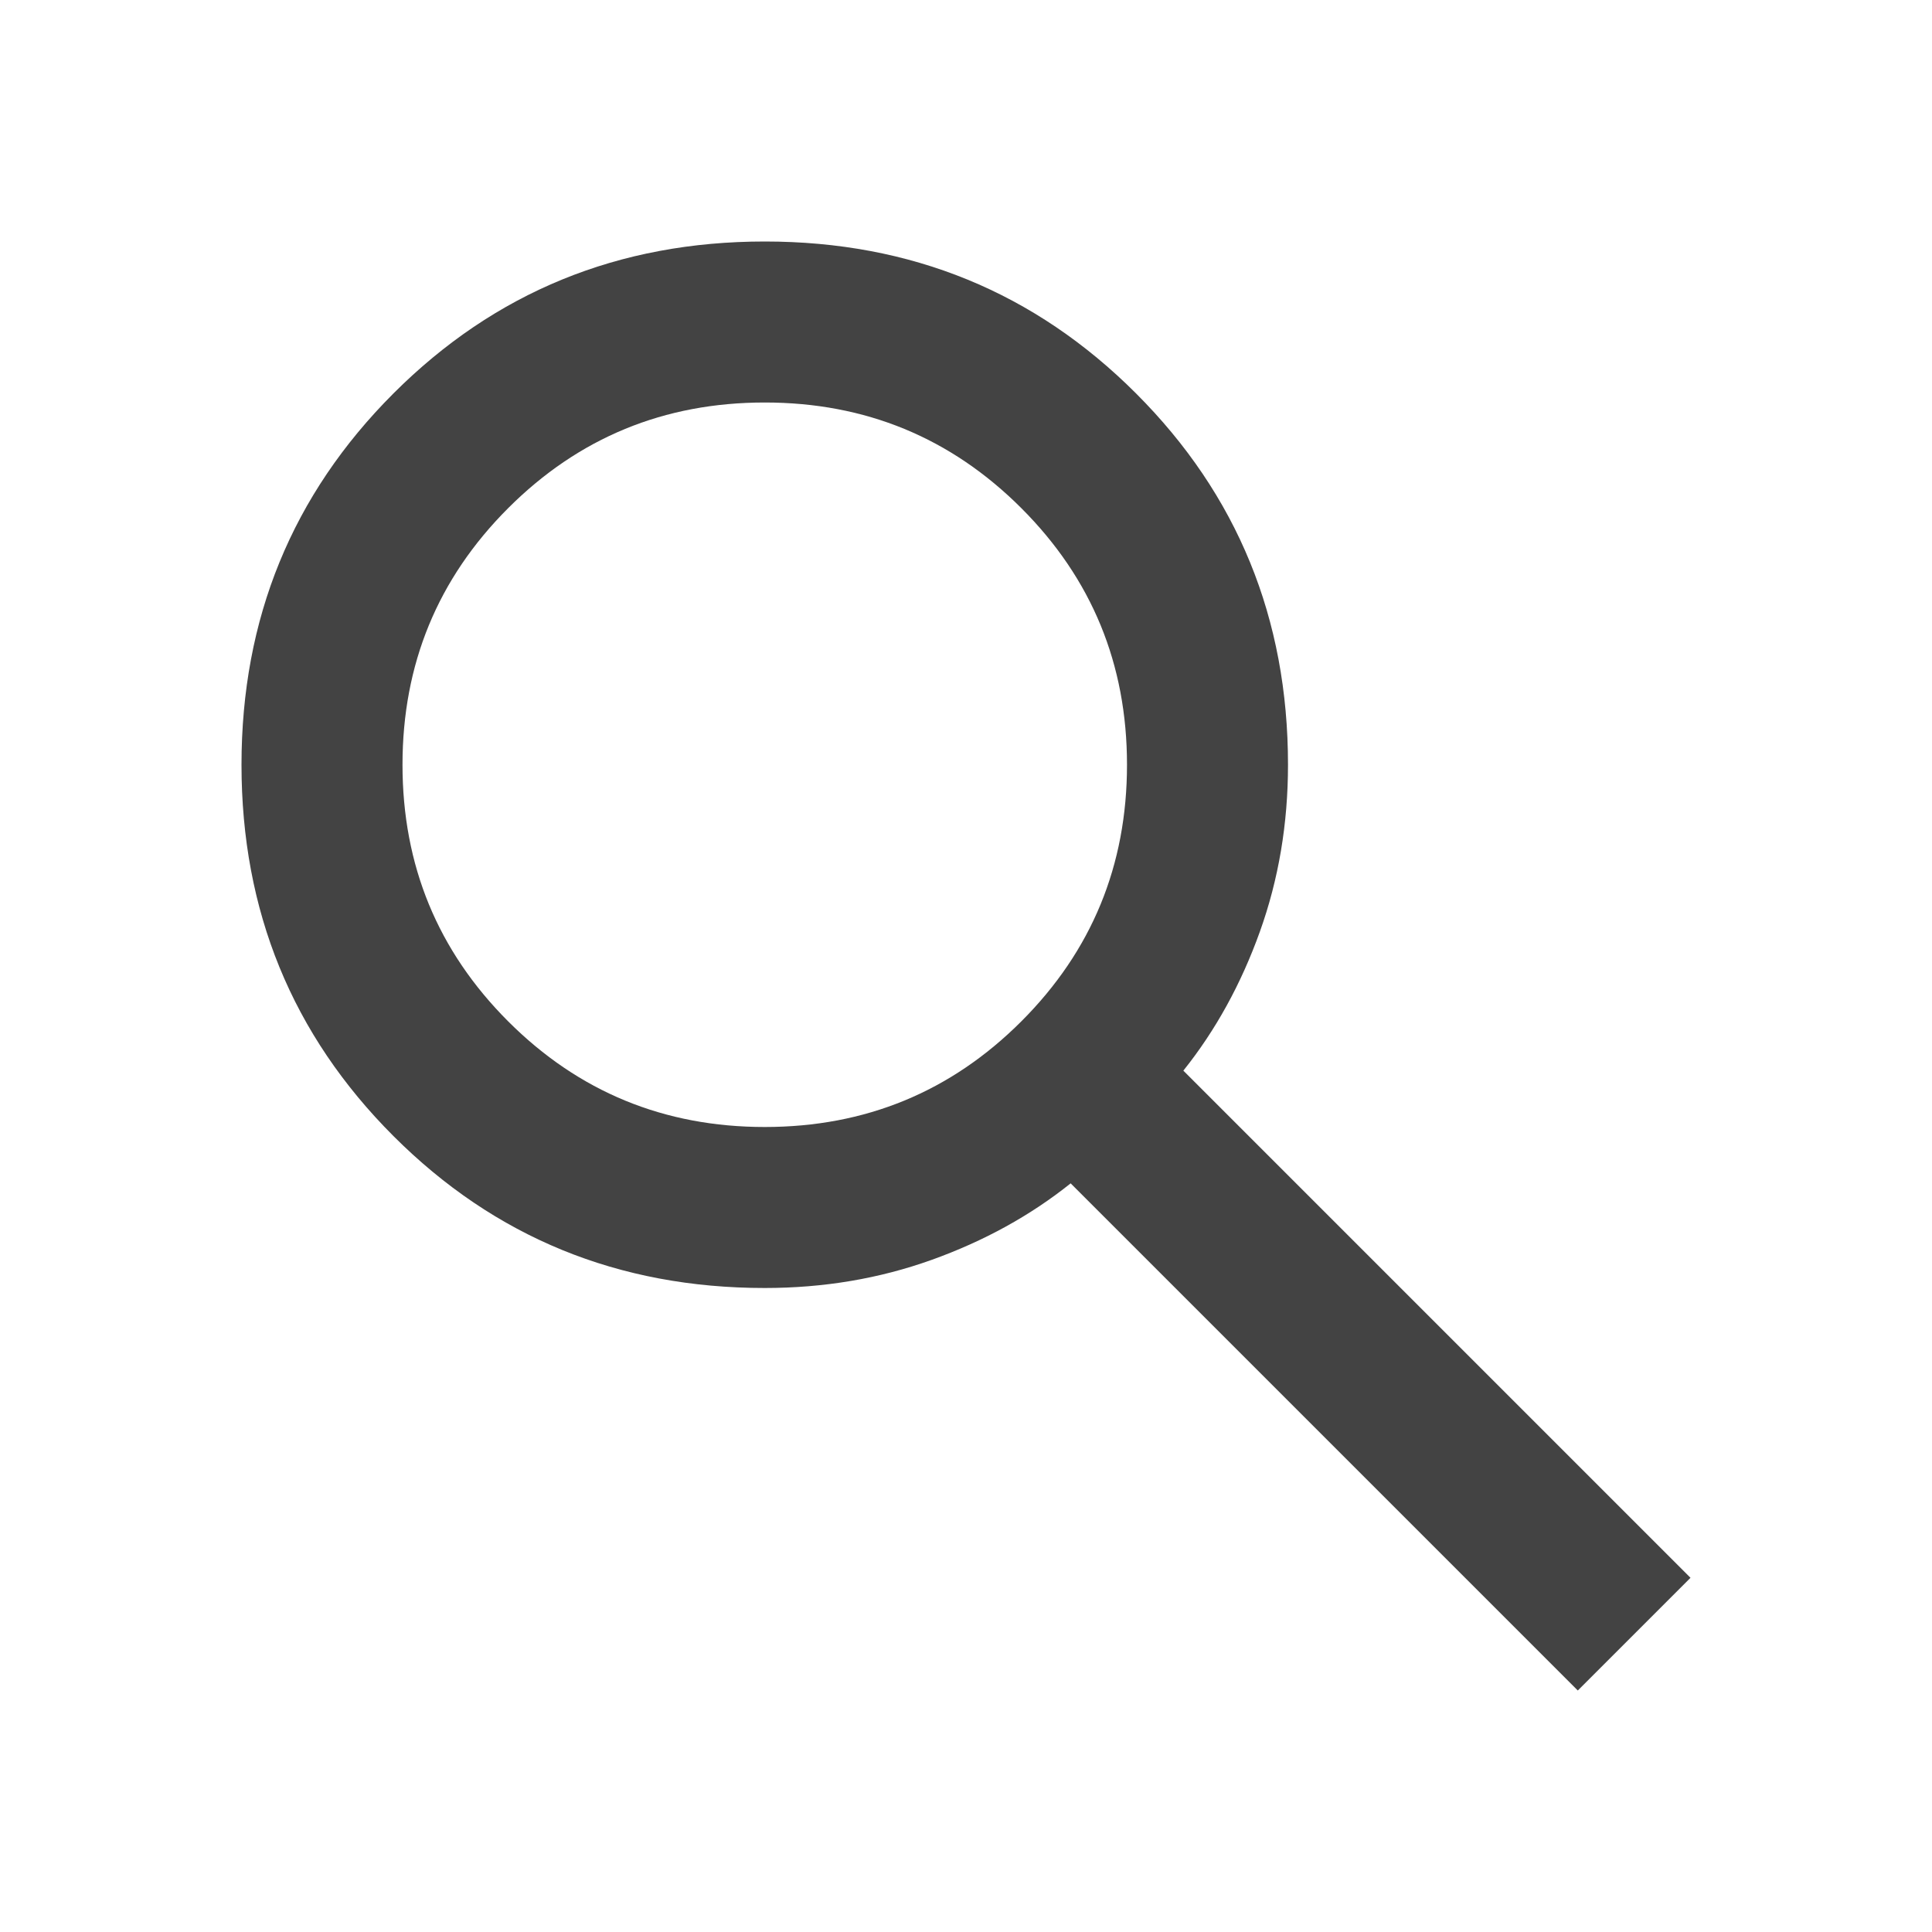
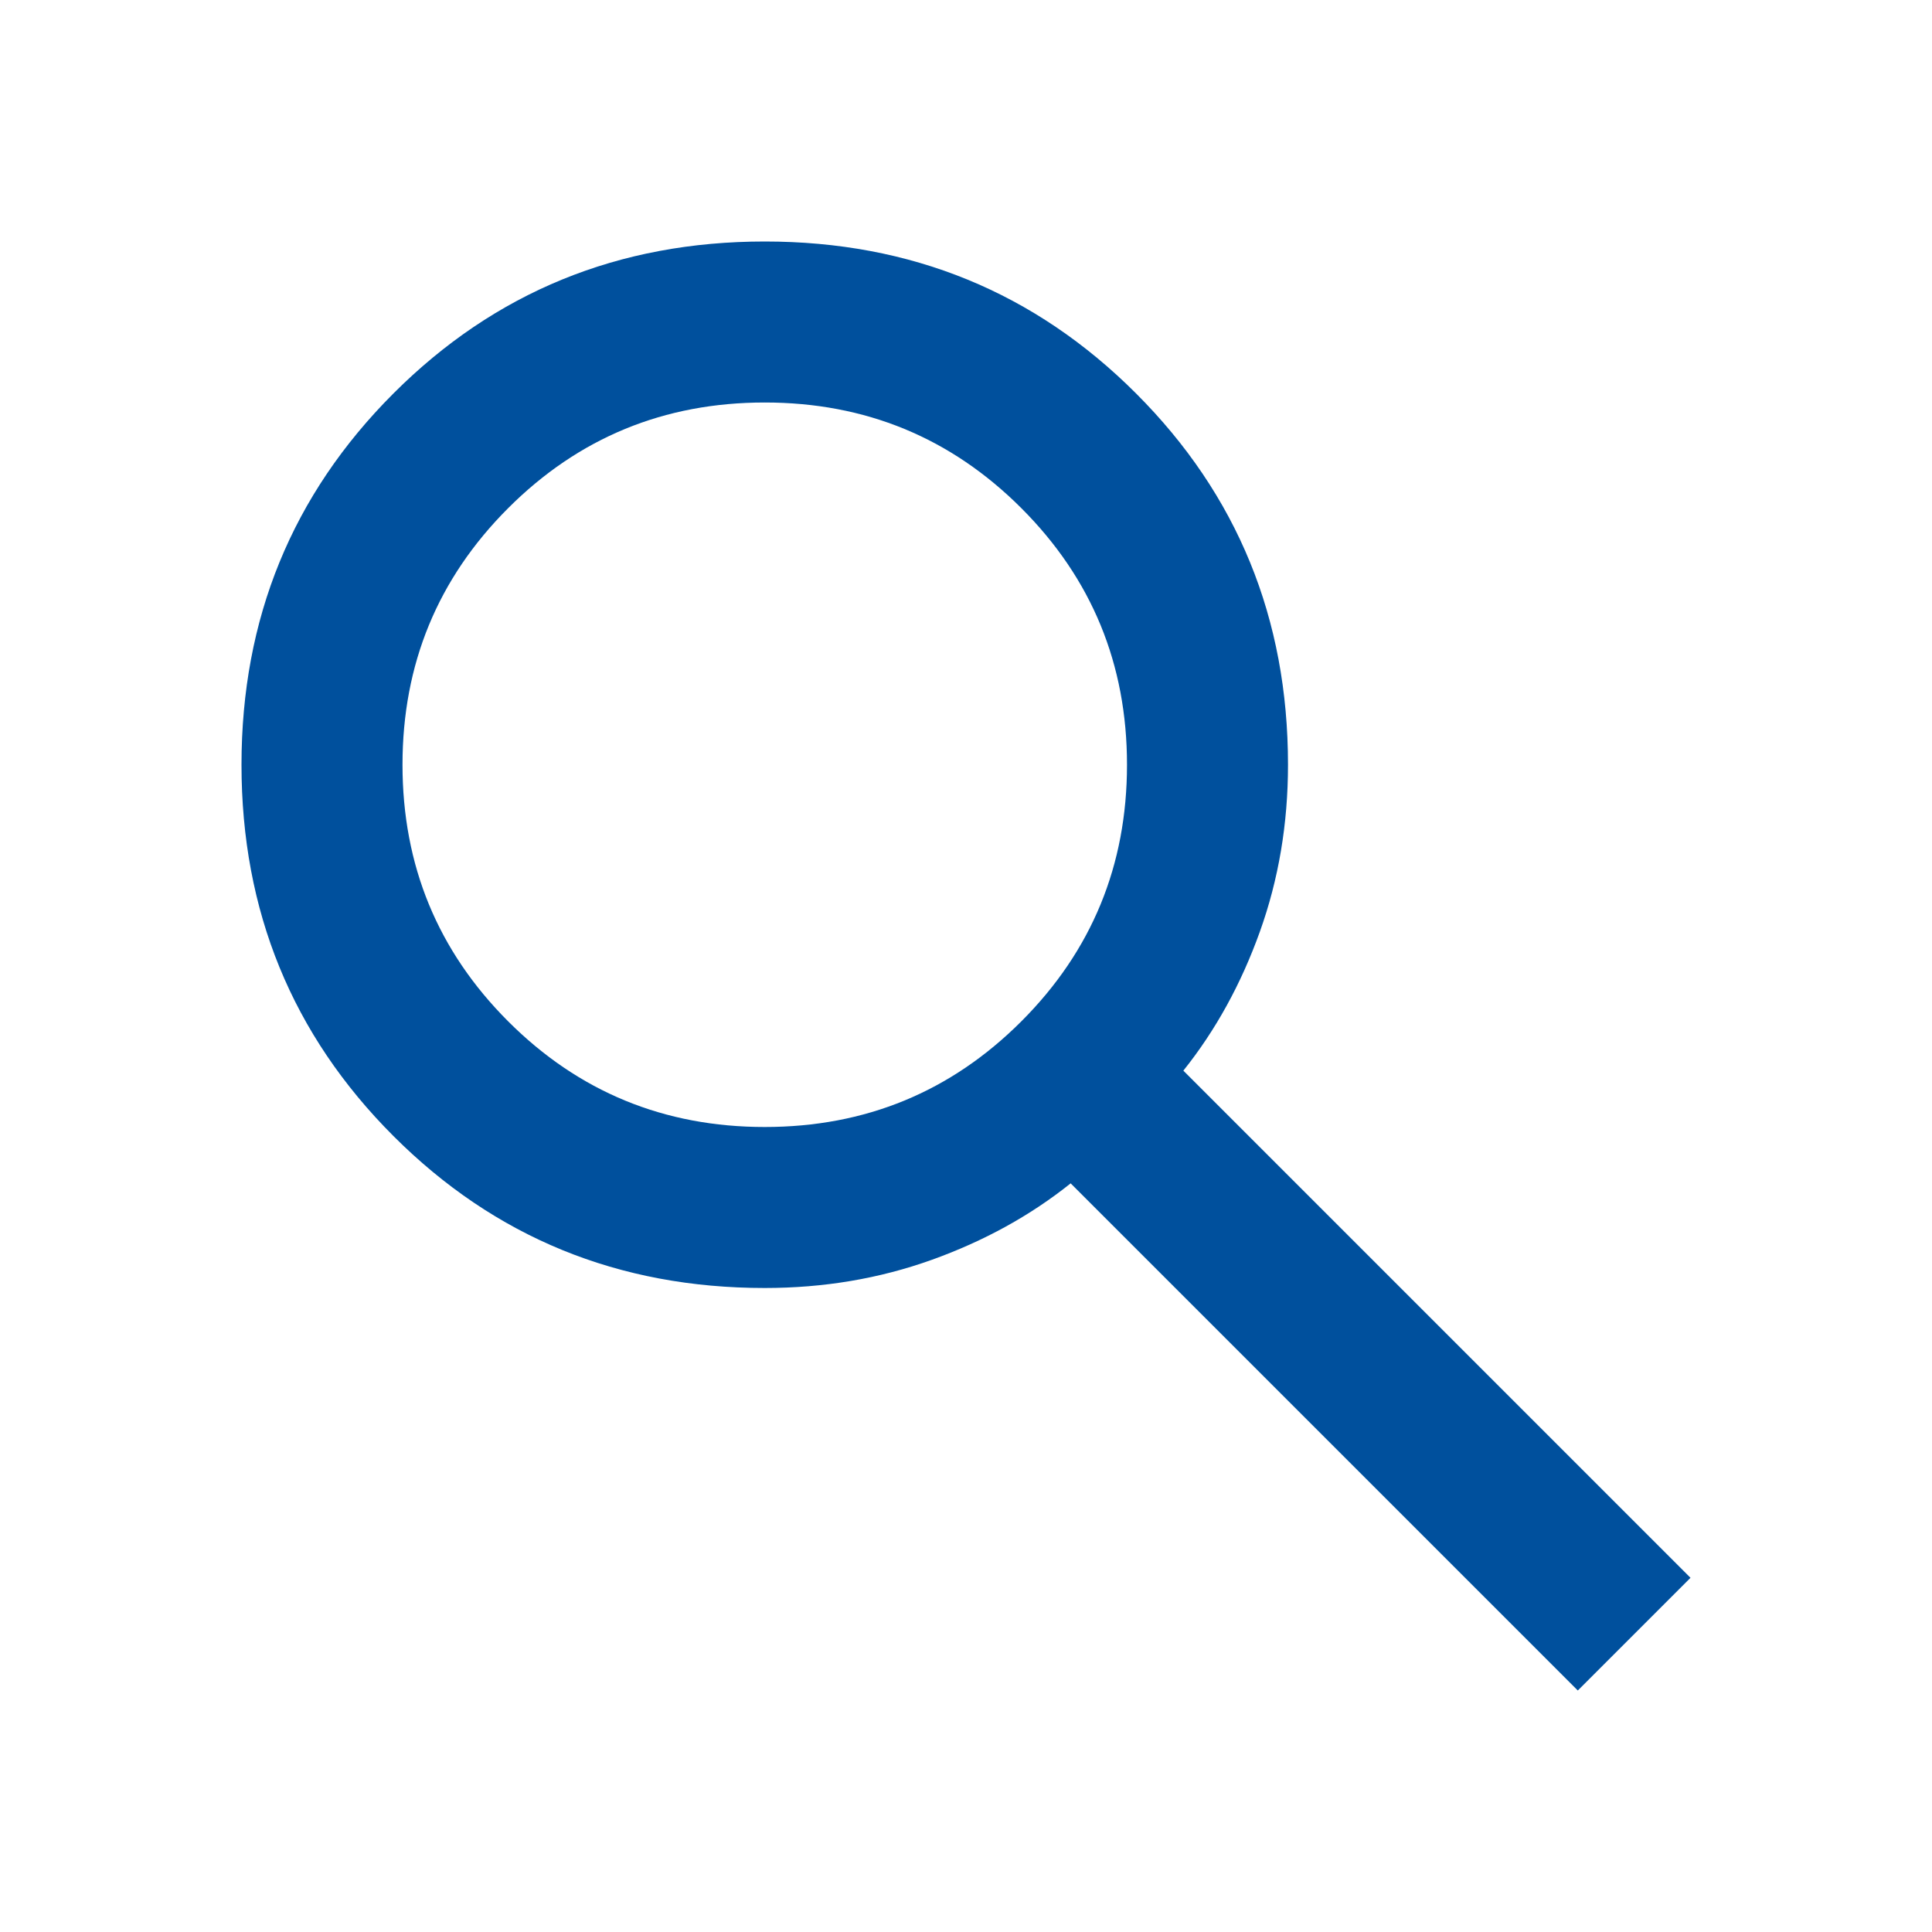
- <svg xmlns="http://www.w3.org/2000/svg" height="24px" viewBox="0 -960 960 960" width="24px" fill="#434343">
+ <svg xmlns="http://www.w3.org/2000/svg" height="24px" viewBox="0 -960 960 960" width="24px" fill="rgb(0, 80, 157)">
  <path d="M784-120 532-372q-30 24-69 38t-83 14q-109 0-184.5-75.5T120-580q0-109 75.5-184.5T380-840q109 0 184.5 75.5T640-580q0 44-14 83t-38 69l252 252-56 56ZM380-400q75 0 127.5-52.5T560-580q0-75-52.5-127.5T380-760q-75 0-127.5 52.5T200-580q0 75 52.5 127.5T380-400Z" />
</svg>
